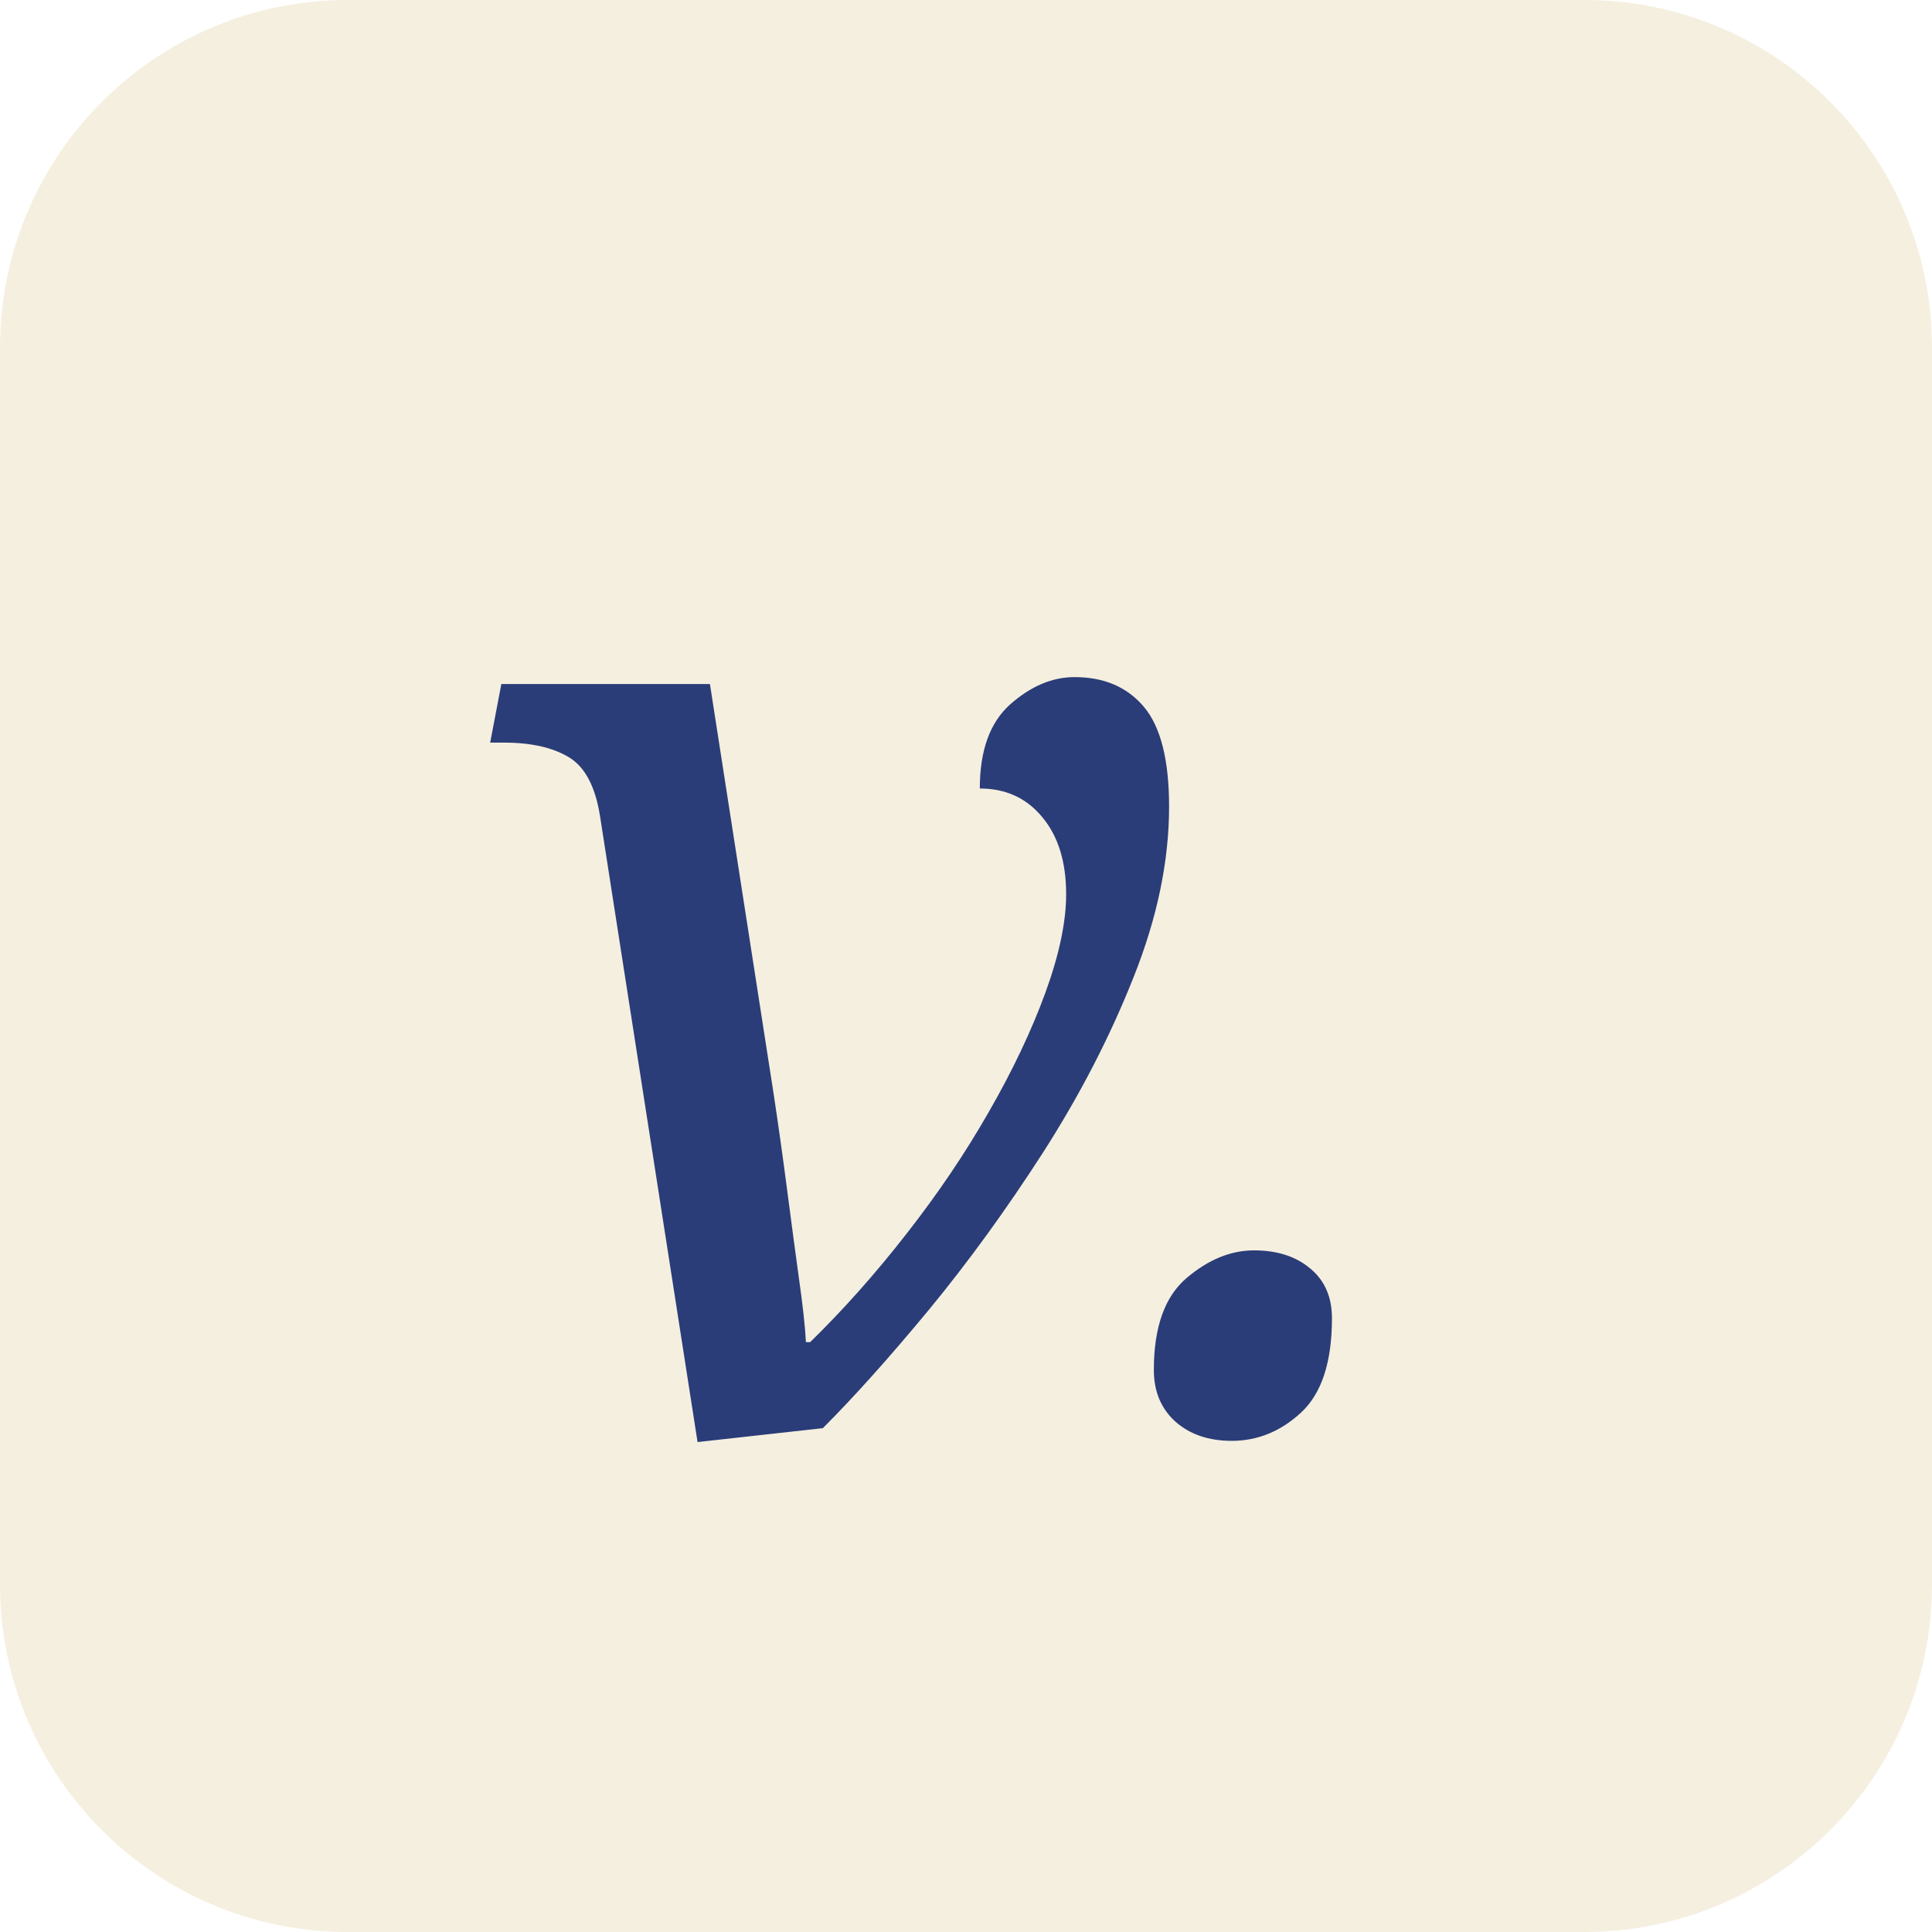
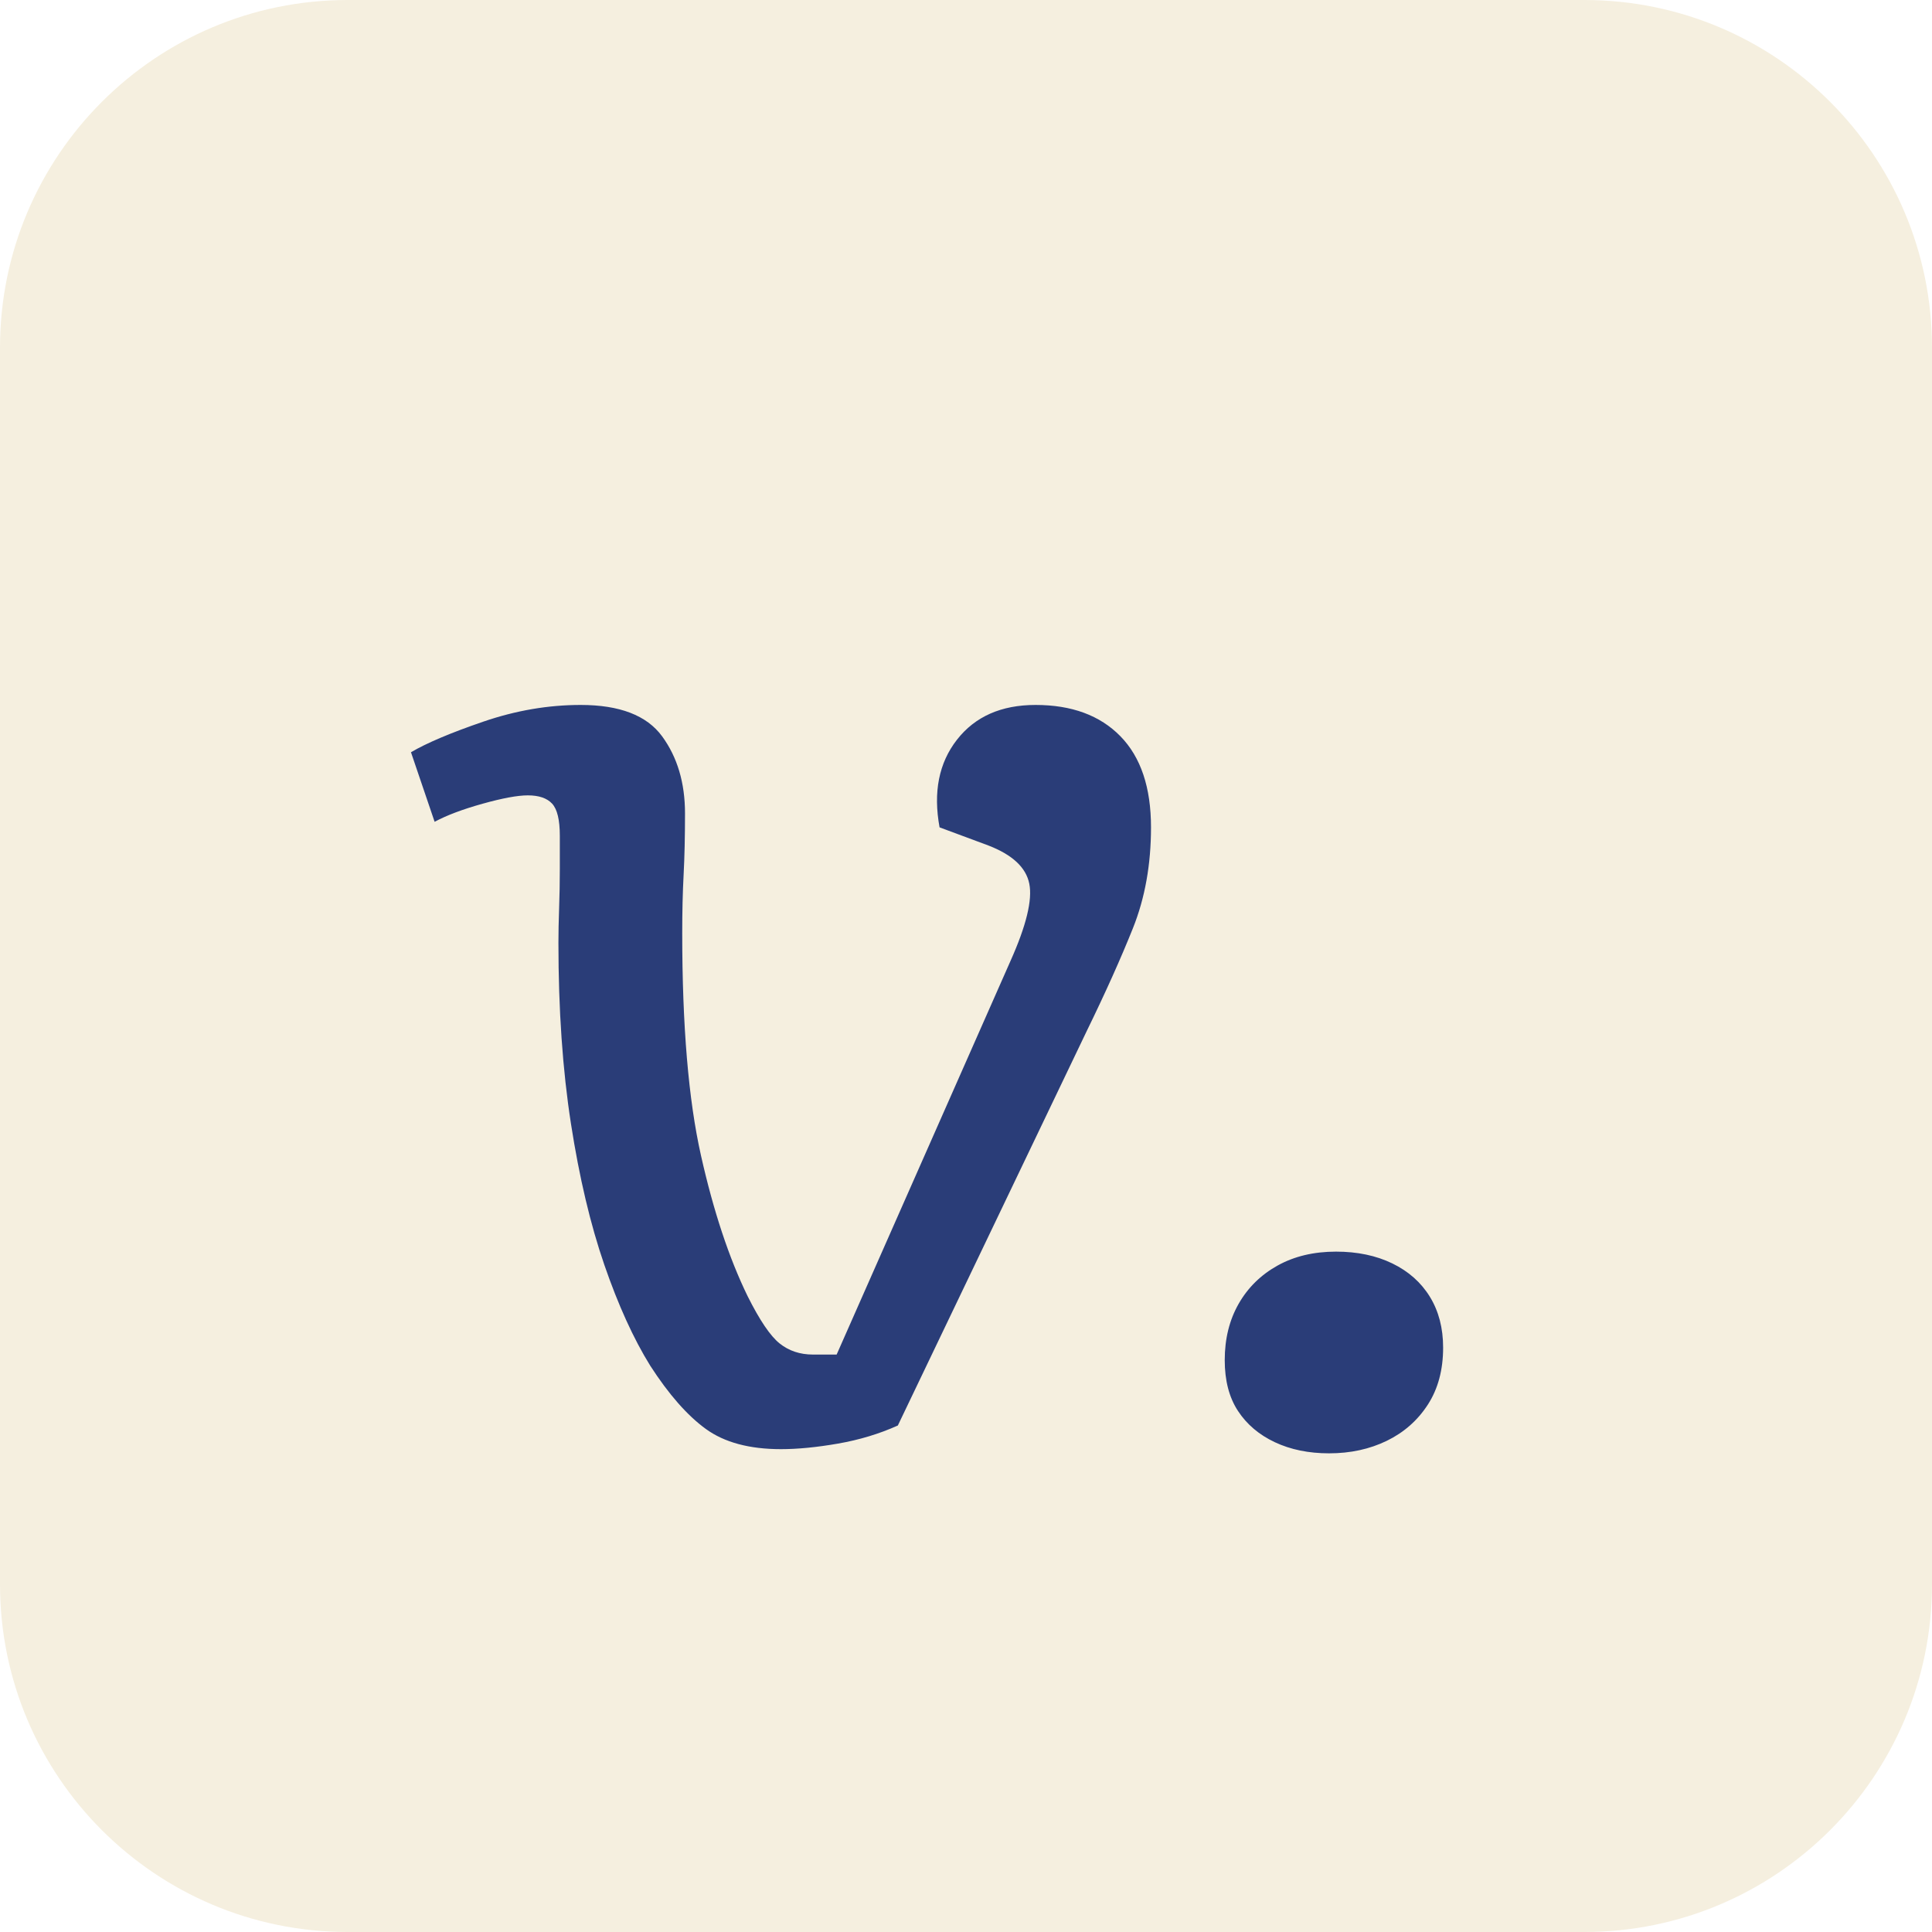
<svg xmlns="http://www.w3.org/2000/svg" viewBox="0 0 100 100">
-   <rect width="100" height="100" rx="18" fill="#f5efdf" />
-   <text x="50" y="74" font-family="Literata, Georgia, serif" font-style="italic" font-weight="400" font-size="72" fill="#2a3d78" text-anchor="middle">v.</text>
+   <path fill="#f5efdf" d="M 18 0 L 82 0 C 91.941 0 100 8.059 100 18 L 100 82 C 100 91.941 91.941 100 82 100 L 18 100 C 8.059 100 0 91.941 0 82 L 0 18 C -0 8.059 8.059 0 18 0 Z" />
+   <path fill="#2a3d78" d="M 40.424 75.008 Q 37.976 75.008 36.536 73.964 Q 35.096 72.92 33.656 70.688 Q 32.36 68.6 31.28 65.468 Q 30.2 62.336 29.552 58.16 Q 28.904 53.984 28.904 48.8 Q 28.904 48.008 28.94 47 Q 28.976 45.992 28.976 44.984 Q 28.976 43.976 28.976 43.256 Q 28.976 42.032 28.58 41.6 Q 28.184 41.168 27.32 41.168 Q 26.528 41.168 24.98 41.6 Q 23.432 42.032 22.496 42.536 L 21.272 38.936 Q 22.496 38.216 25.016 37.352 Q 27.536 36.488 30.056 36.488 Q 33.08 36.488 34.268 38.108 Q 35.456 39.728 35.456 42.104 Q 35.456 43.904 35.384 45.272 Q 35.312 46.64 35.312 48.296 Q 35.312 55.496 36.284 59.816 Q 37.256 64.136 38.696 67.088 Q 39.632 68.96 40.352 69.536 Q 41.072 70.112 42.08 70.112 L 43.304 70.112 L 52.304 49.736 Q 53.528 47 53.276 45.74 Q 53.024 44.48 51.152 43.76 L 48.632 42.824 Q 48.128 40.088 49.532 38.288 Q 50.936 36.488 53.6 36.488 Q 56.408 36.488 57.992 38.108 Q 59.576 39.728 59.576 42.824 Q 59.576 45.704 58.64 48.044 Q 57.704 50.384 56.264 53.336 L 46.472 73.784 Q 45.032 74.432 43.376 74.72 Q 41.72 75.008 40.424 75.008 Z M 63.392 70.4 Q 63.392 68.744 64.112 67.484 Q 64.832 66.224 66.128 65.504 Q 67.424 64.784 69.152 64.784 Q 70.808 64.784 72.068 65.396 Q 73.328 66.008 74.012 67.124 Q 74.696 68.24 74.696 69.752 Q 74.696 71.48 73.904 72.704 Q 73.112 73.928 71.78 74.576 Q 70.448 75.224 68.792 75.224 Q 67.208 75.224 65.984 74.648 Q 64.76 74.072 64.076 73.028 Q 63.392 71.984 63.392 70.4 Z" />
</svg>
